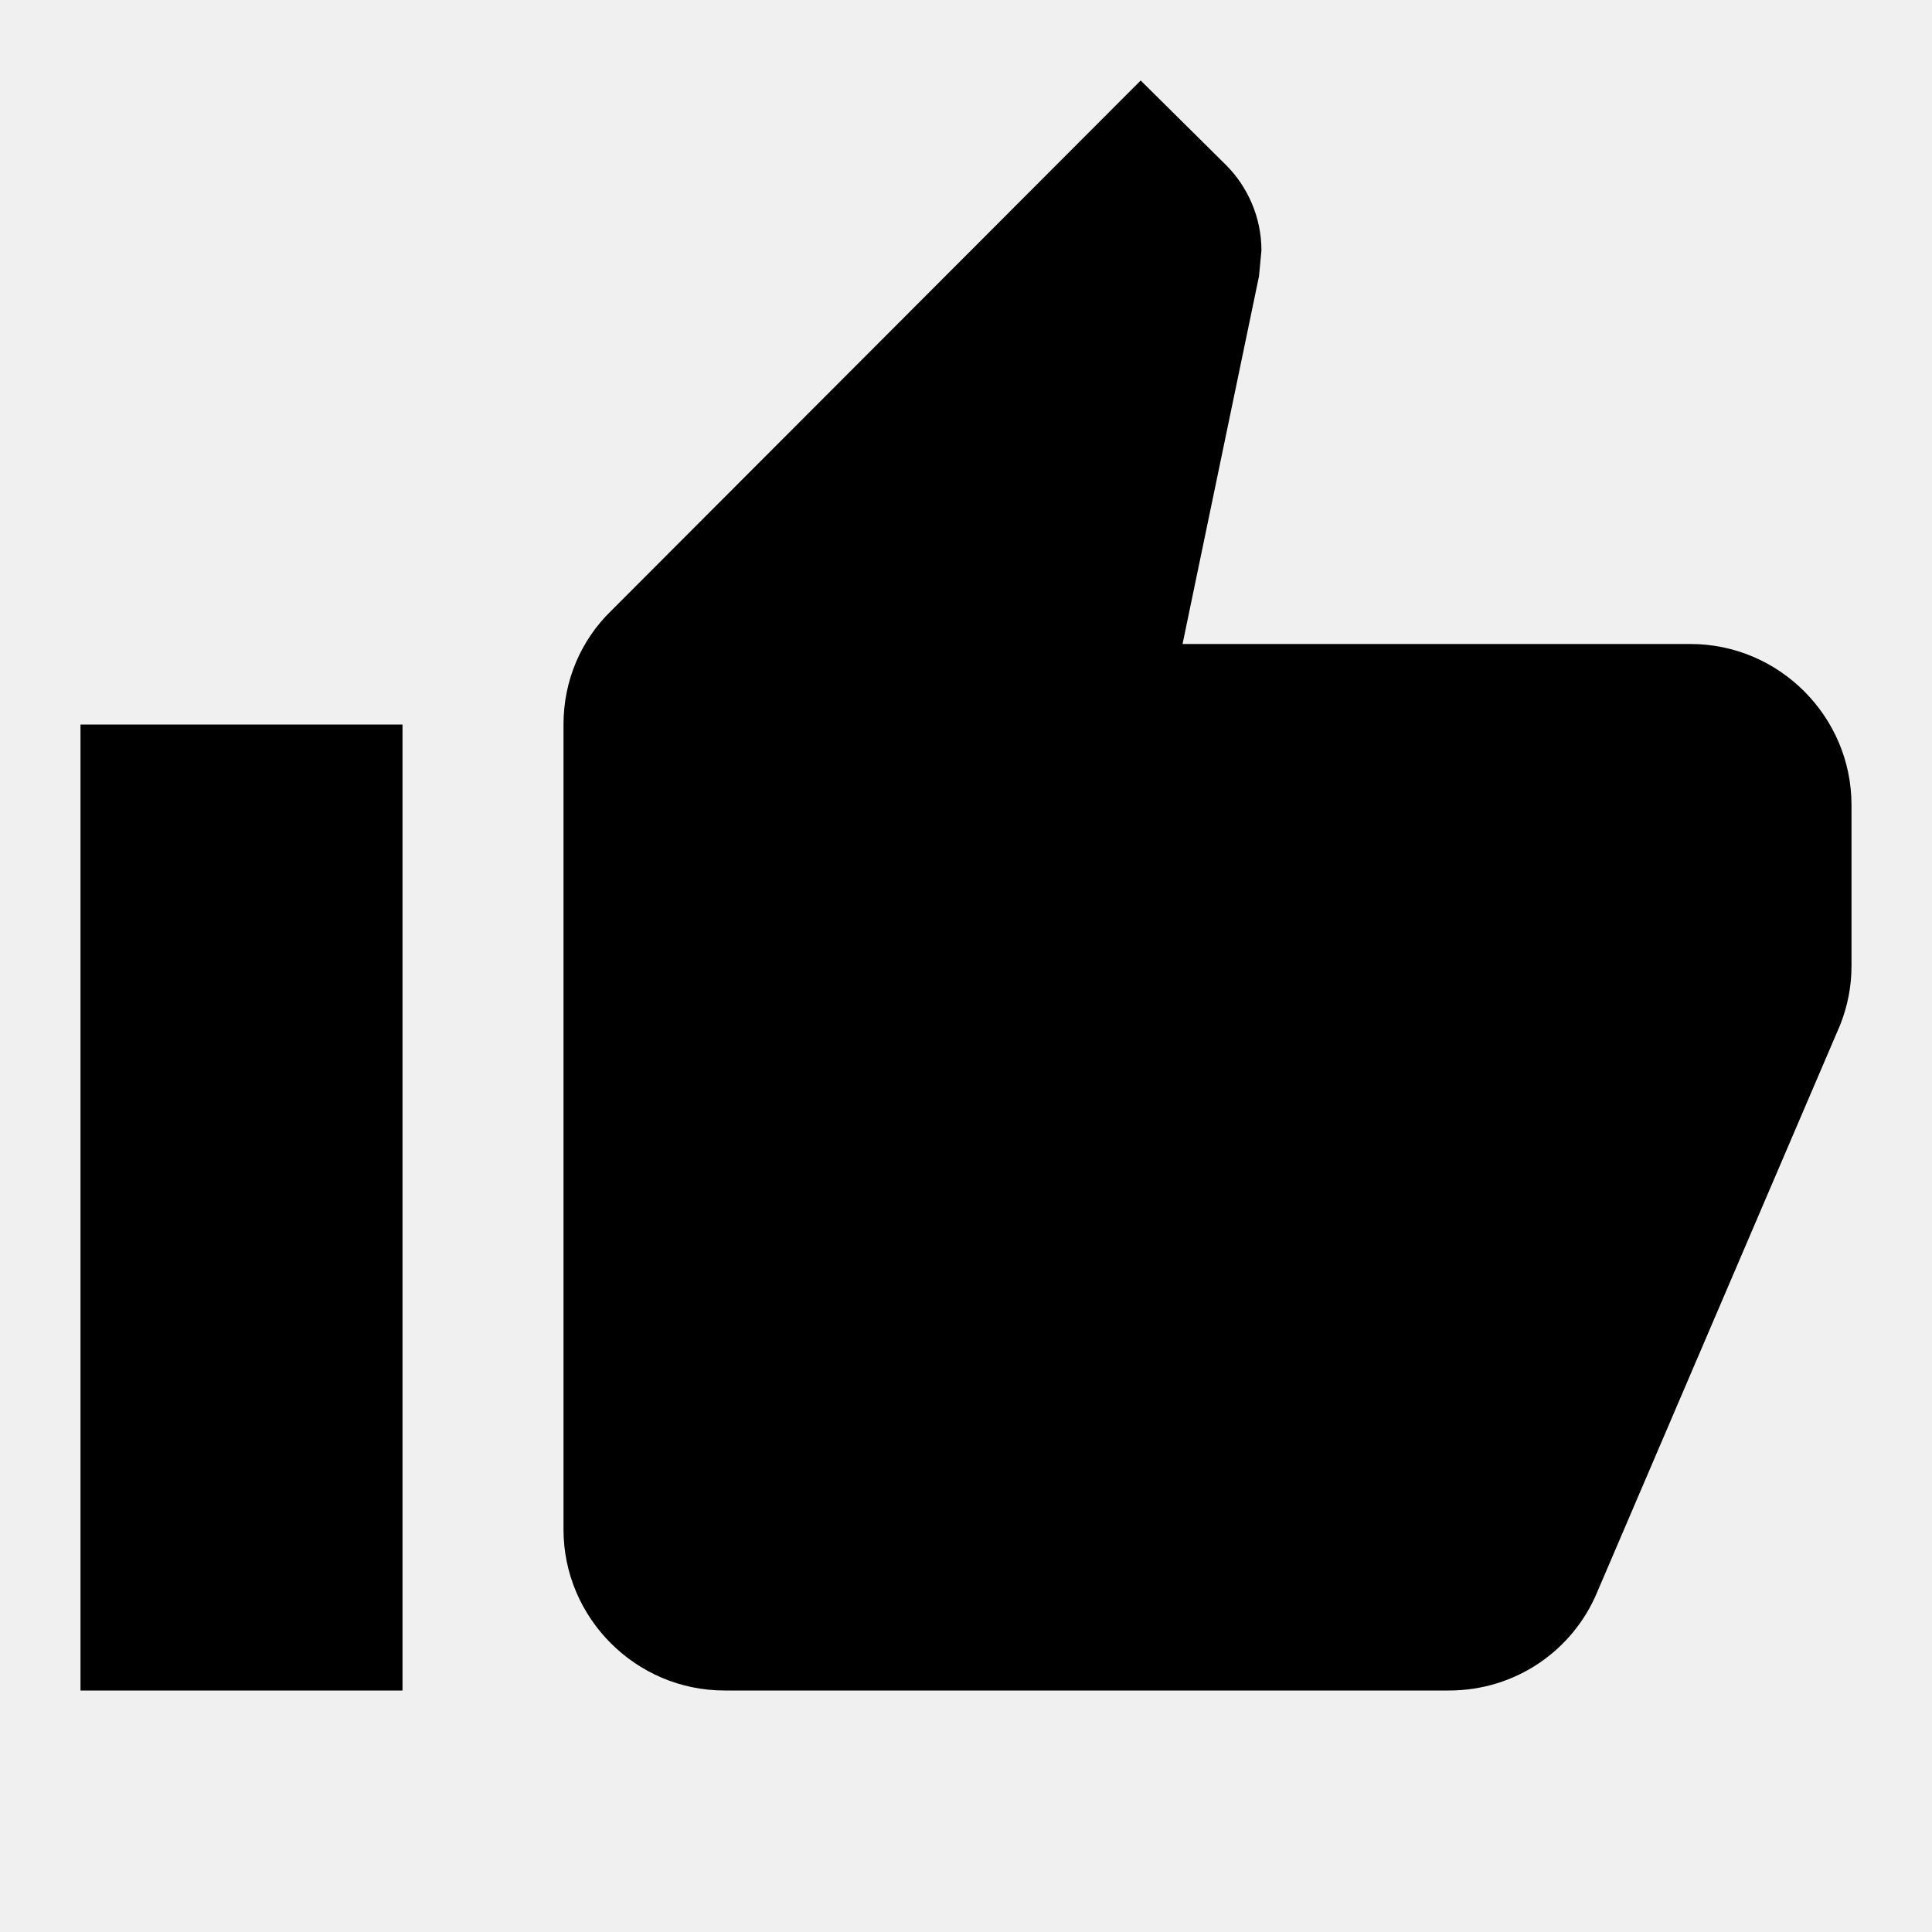
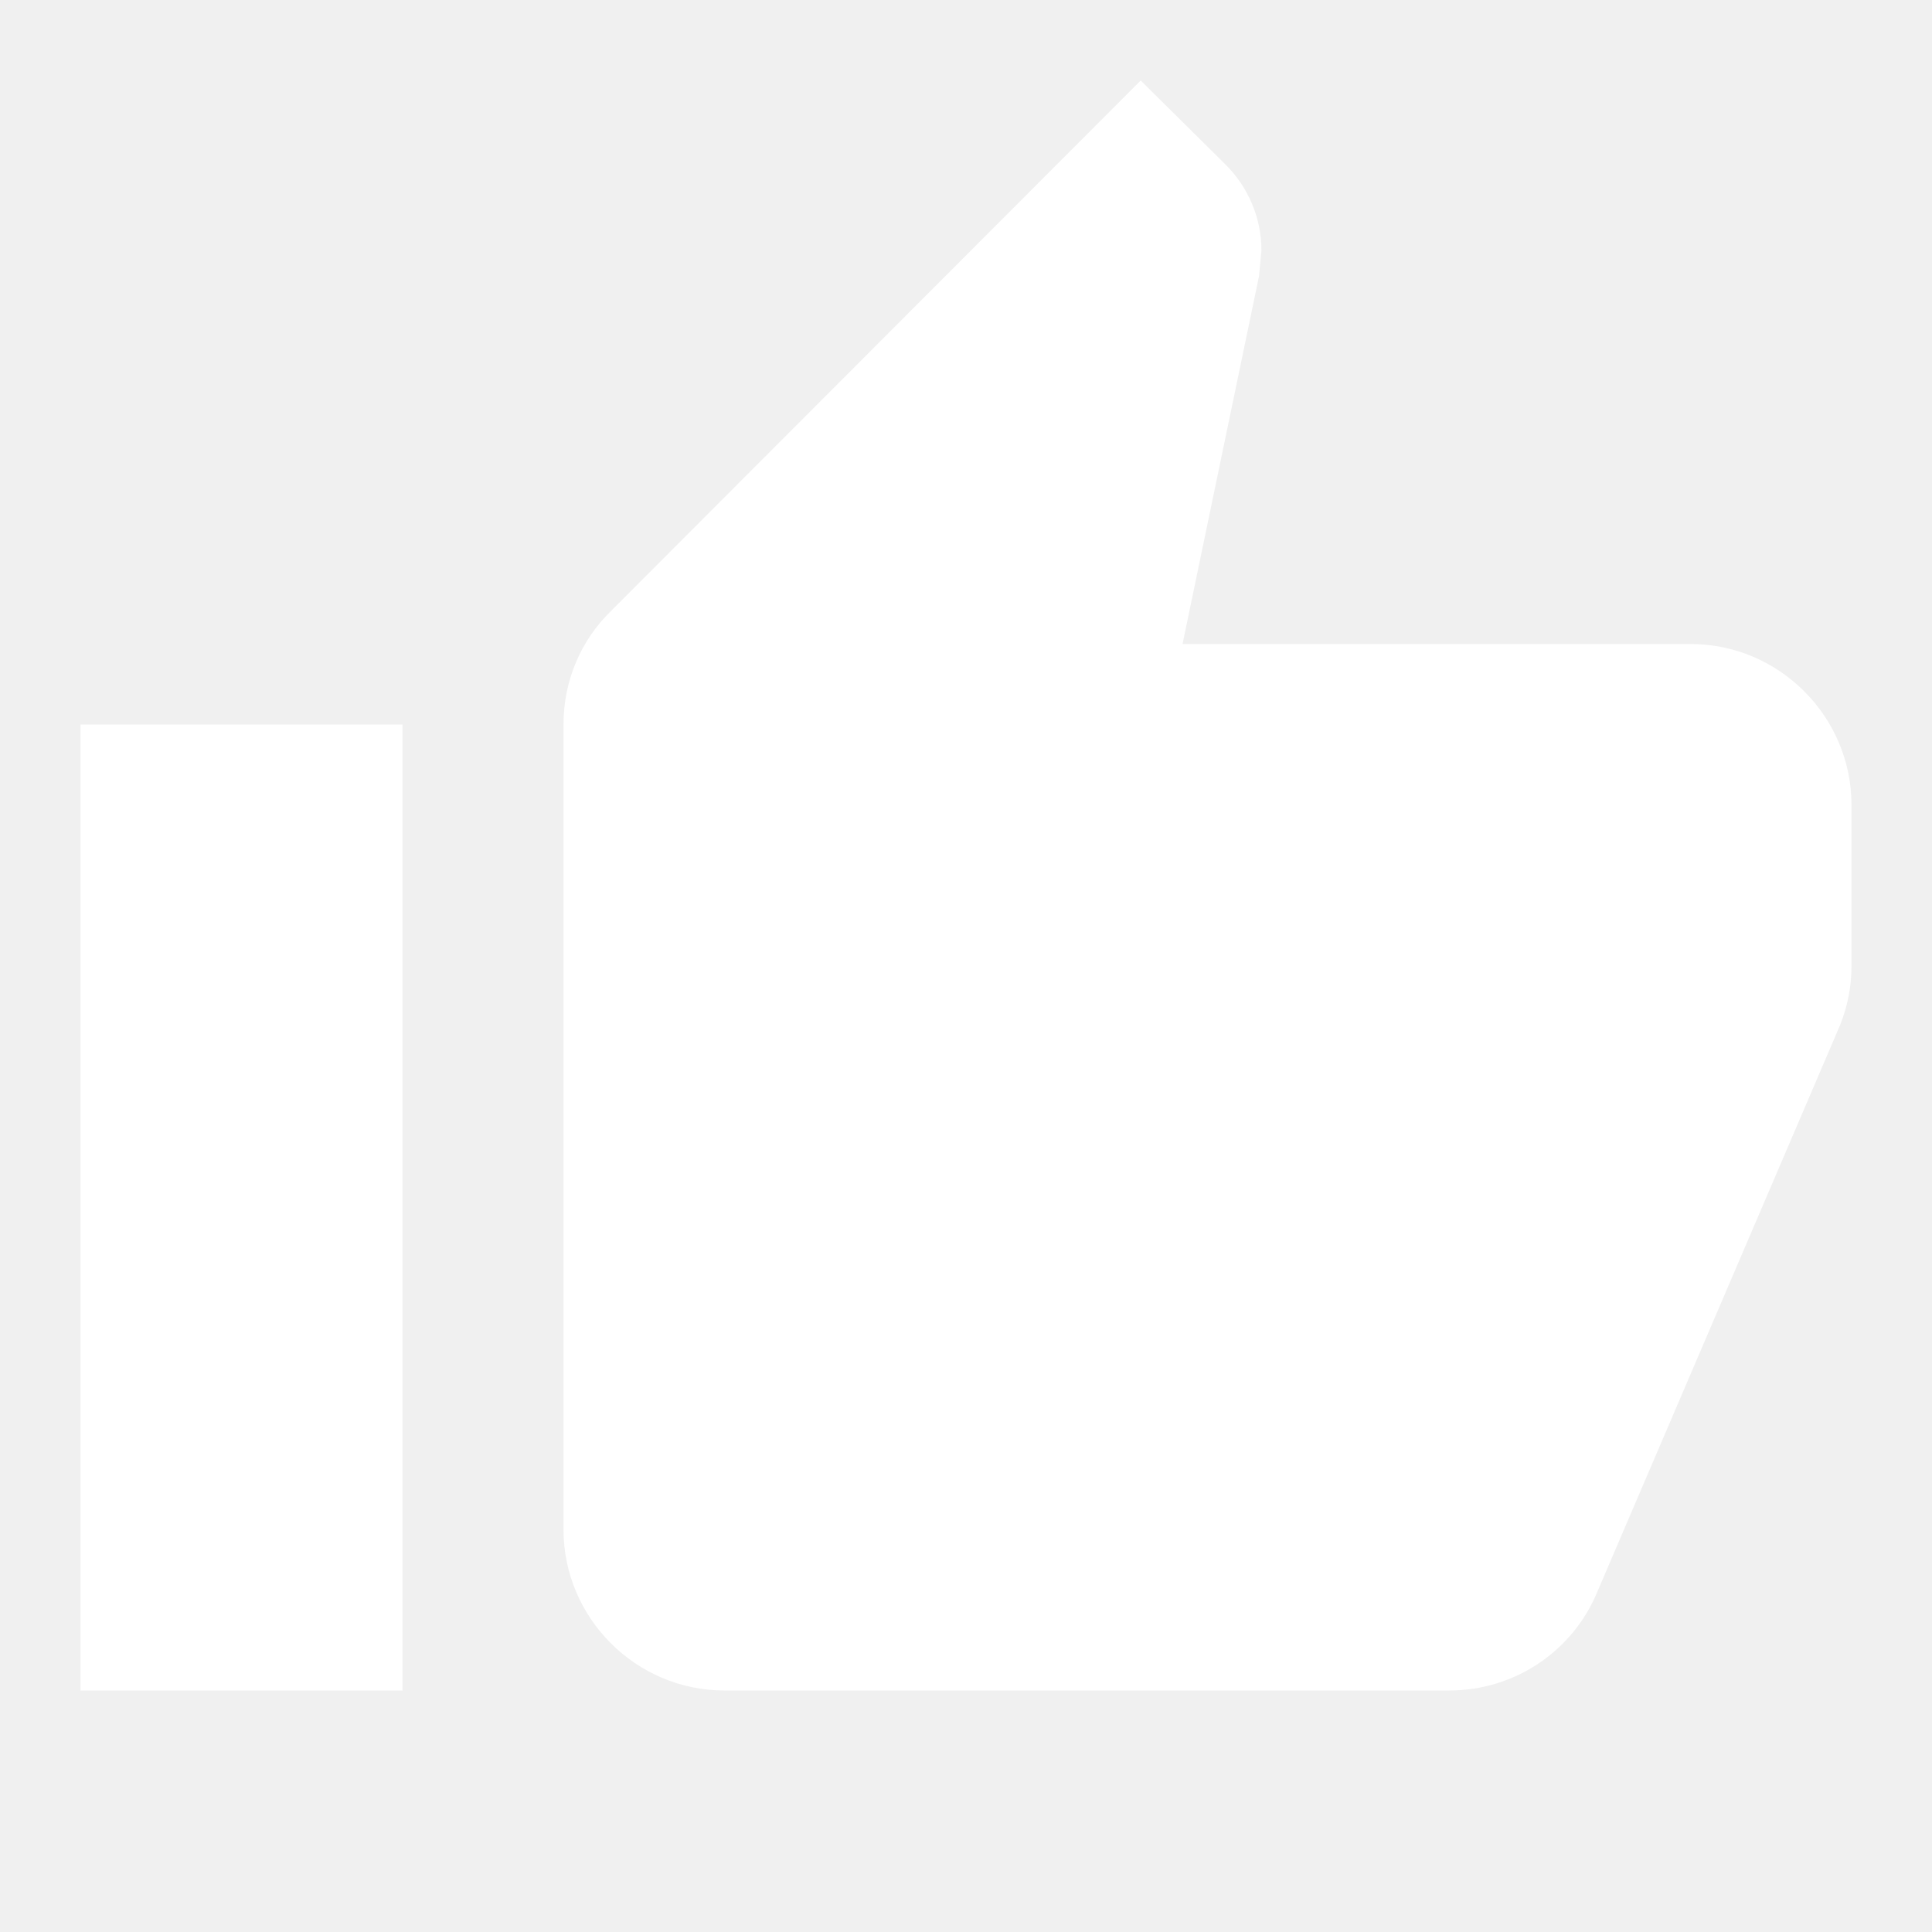
<svg xmlns="http://www.w3.org/2000/svg" width="24" height="24" viewBox="0 0 24 24">
  <path fill="none" d="M0 0h24v24H0V0z" />
-   <path d="M1 21h4V9H1v12zm22-11c0-1.1-.9-2-2-2h-6.31l.95-4.57.03-.32c0-.41-.17-.79-.44-1.06L14.17 1 7.59 7.59C7.22 7.95 7 8.45 7 9v10c0 1.1.9 2 2 2h9c.83 0 1.54-.5 1.84-1.22l3.02-7.05c.09-.23.14-.47.14-.73v-2z" />
+   <path fill="white" d="M1 21h4V9H1v12zm22-11c0-1.1-.9-2-2-2h-6.31l.95-4.57.03-.32c0-.41-.17-.79-.44-1.06L14.17 1 7.59 7.59C7.22 7.95 7 8.45 7 9v10c0 1.1.9 2 2 2h9c.83 0 1.54-.5 1.84-1.22l3.02-7.05c.09-.23.14-.47.14-.73v-2z" />
</svg>
